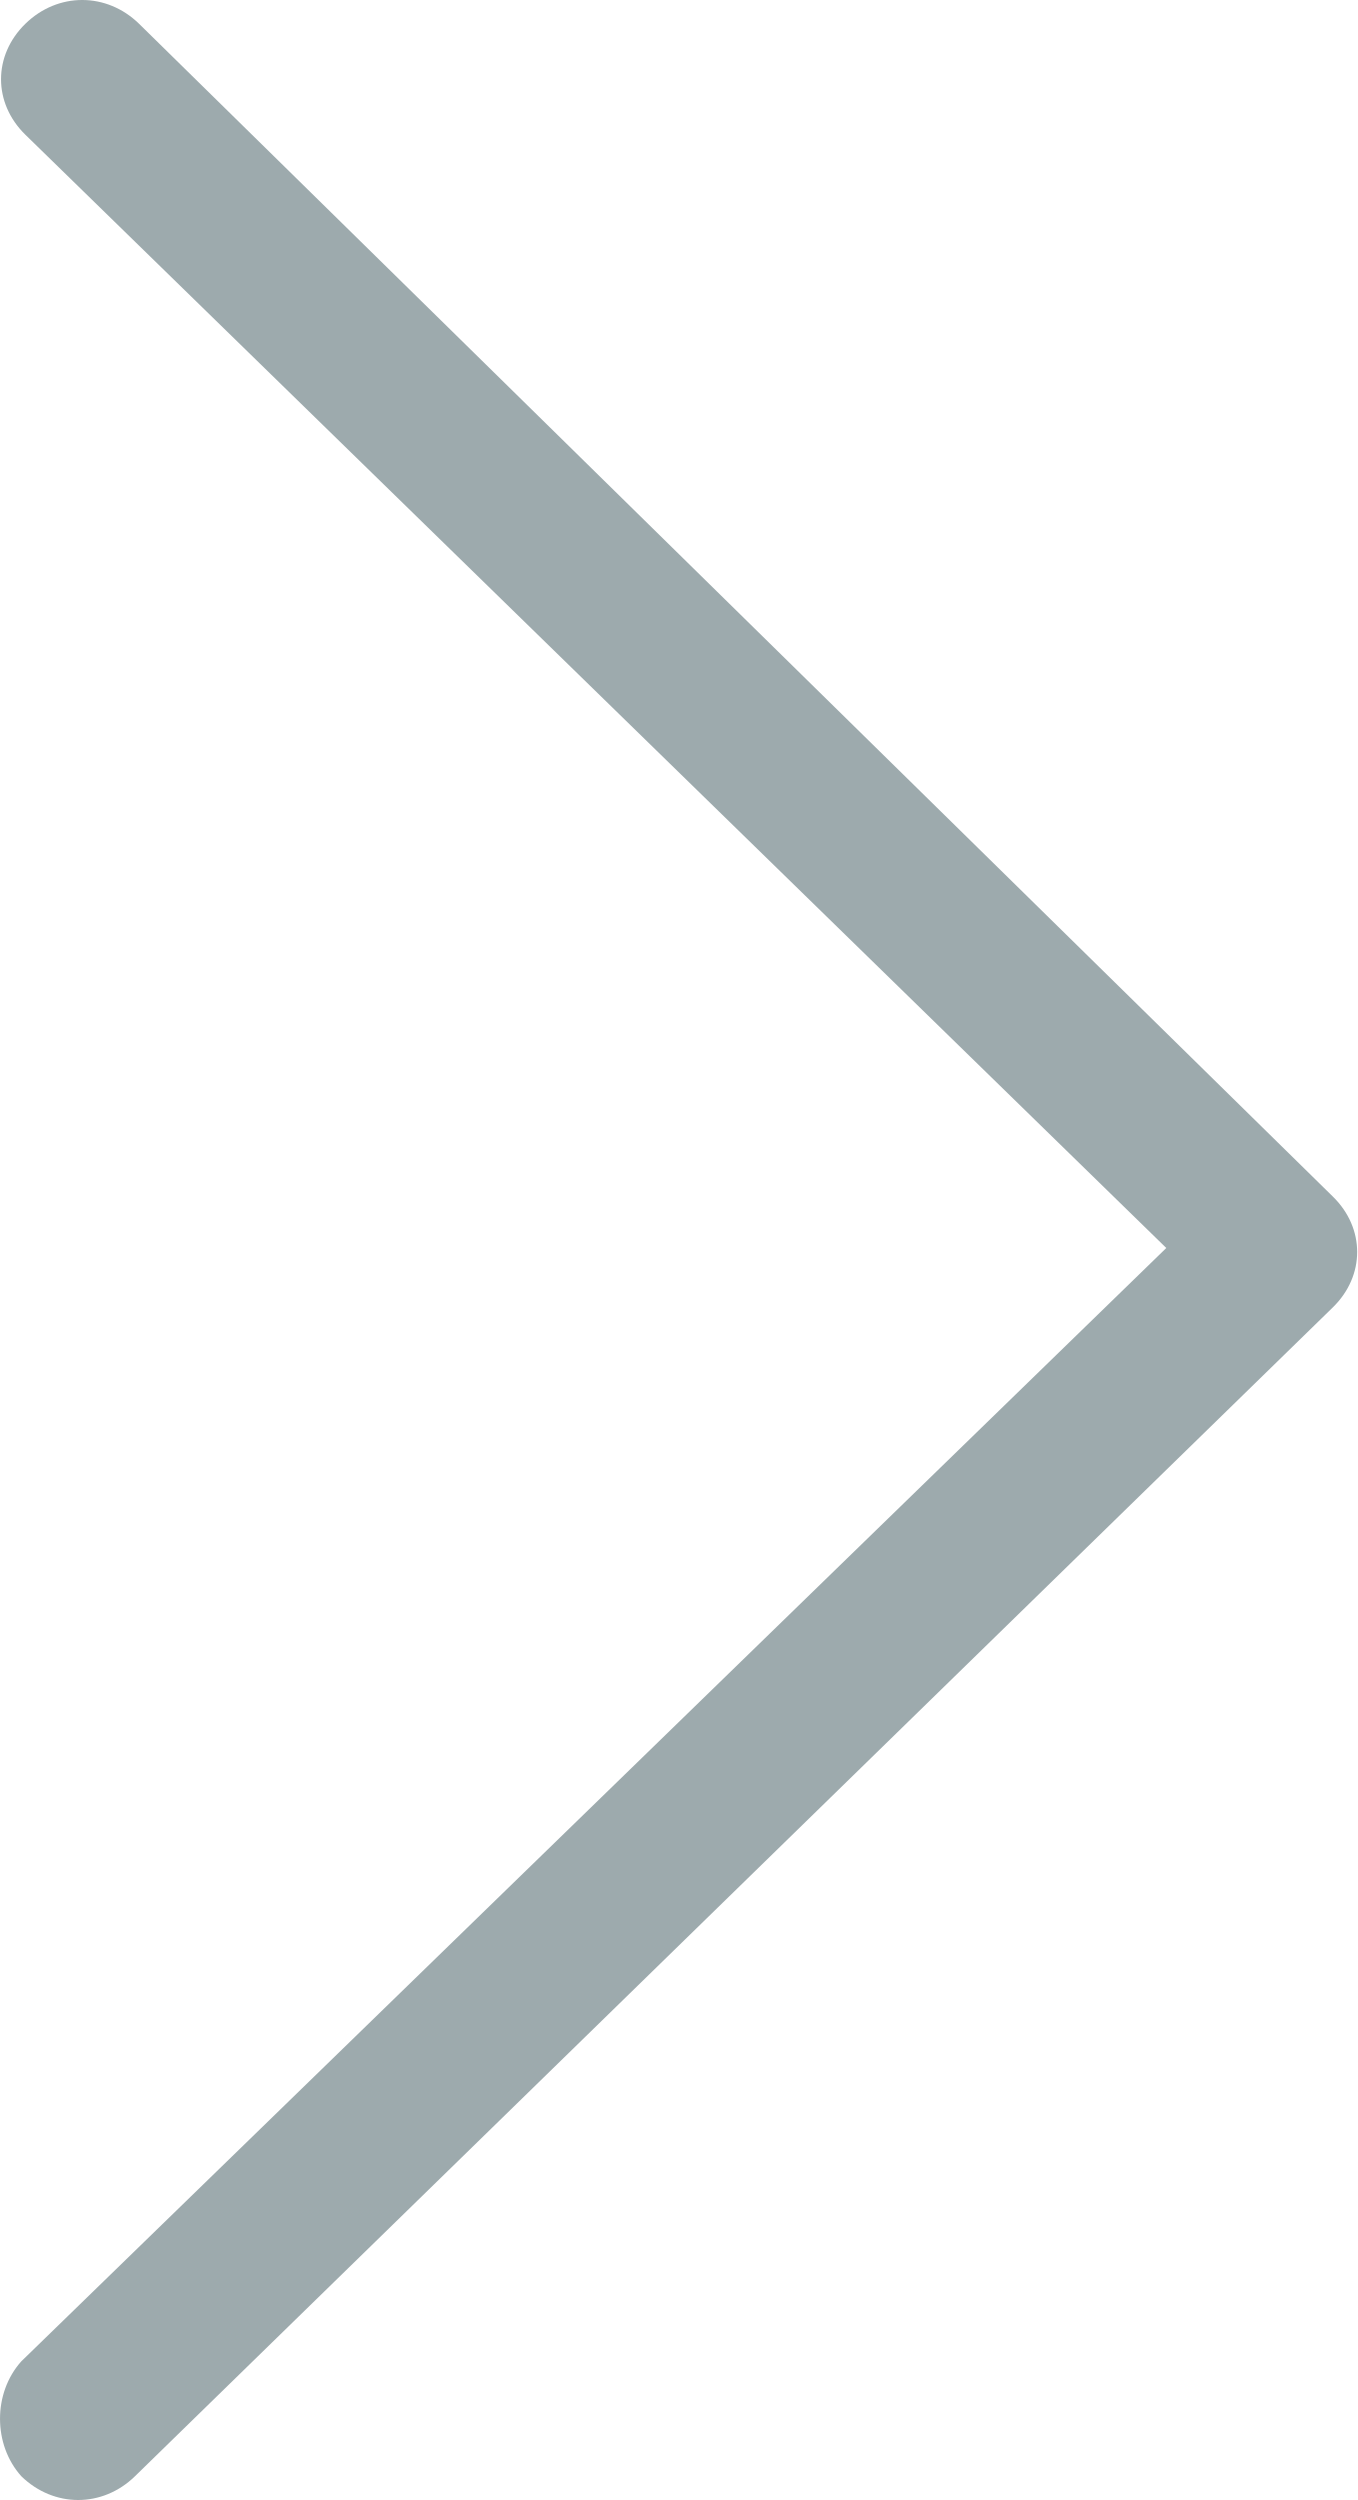
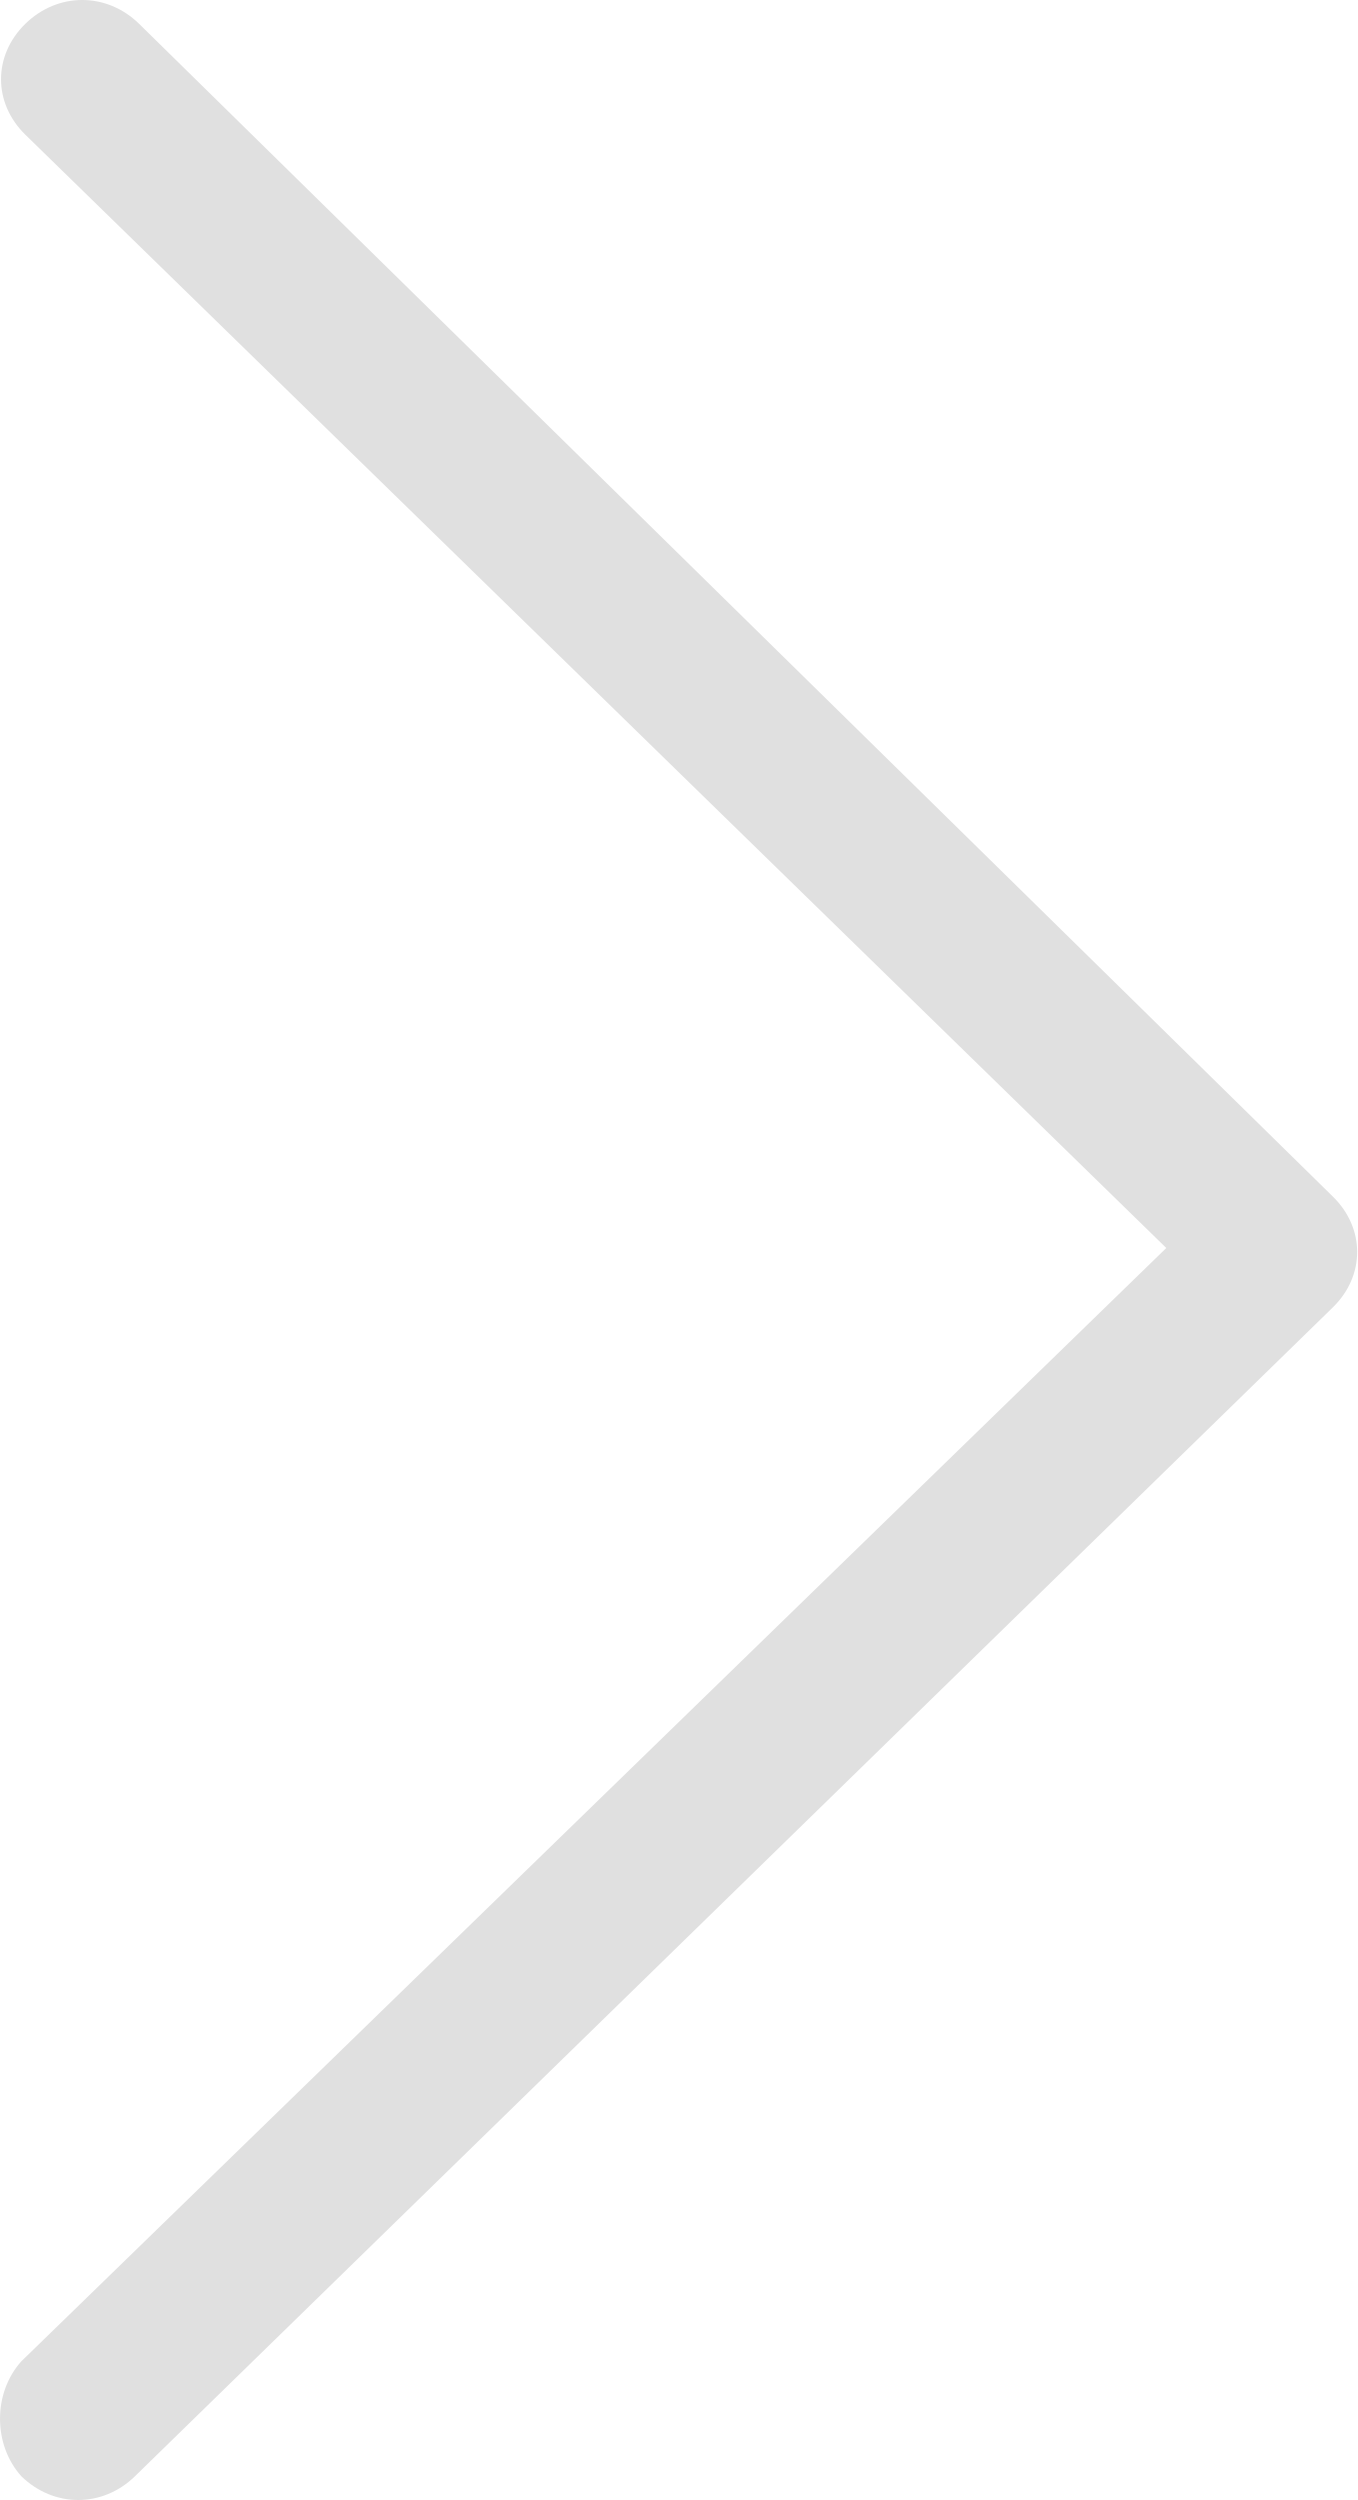
- <svg xmlns="http://www.w3.org/2000/svg" width="19" height="35" viewBox="0 0 19 35" fill="none">
-   <path d="M0.298 34.667C0.526 34.889 0.81 35 1.094 35C1.378 35 1.663 34.889 1.89 34.667L18.659 18.304C19.114 17.86 19.114 17.195 18.659 16.751L1.947 0.333C1.492 -0.111 0.81 -0.111 0.355 0.333C-0.099 0.777 -0.099 1.442 0.355 1.886L16.328 17.472L0.298 33.059C-0.099 33.502 -0.099 34.224 0.298 34.667Z" fill="#9DAAAD" />
+ <svg xmlns="http://www.w3.org/2000/svg" style="fill: blue" width="19" height="35" viewBox="0 0 19 35">
+   <path d="M0.298 34.667C0.526 34.889 0.81 35 1.094 35C1.378 35 1.663 34.889 1.89 34.667L18.659 18.304C19.114 17.86 19.114 17.195 18.659 16.751L1.947 0.333C1.492 -0.111 0.81 -0.111 0.355 0.333C-0.099 0.777 -0.099 1.442 0.355 1.886L16.328 17.472L0.298 33.059C-0.099 33.502 -0.099 34.224 0.298 34.667Z" fill="#E0E0E0" />
</svg>
